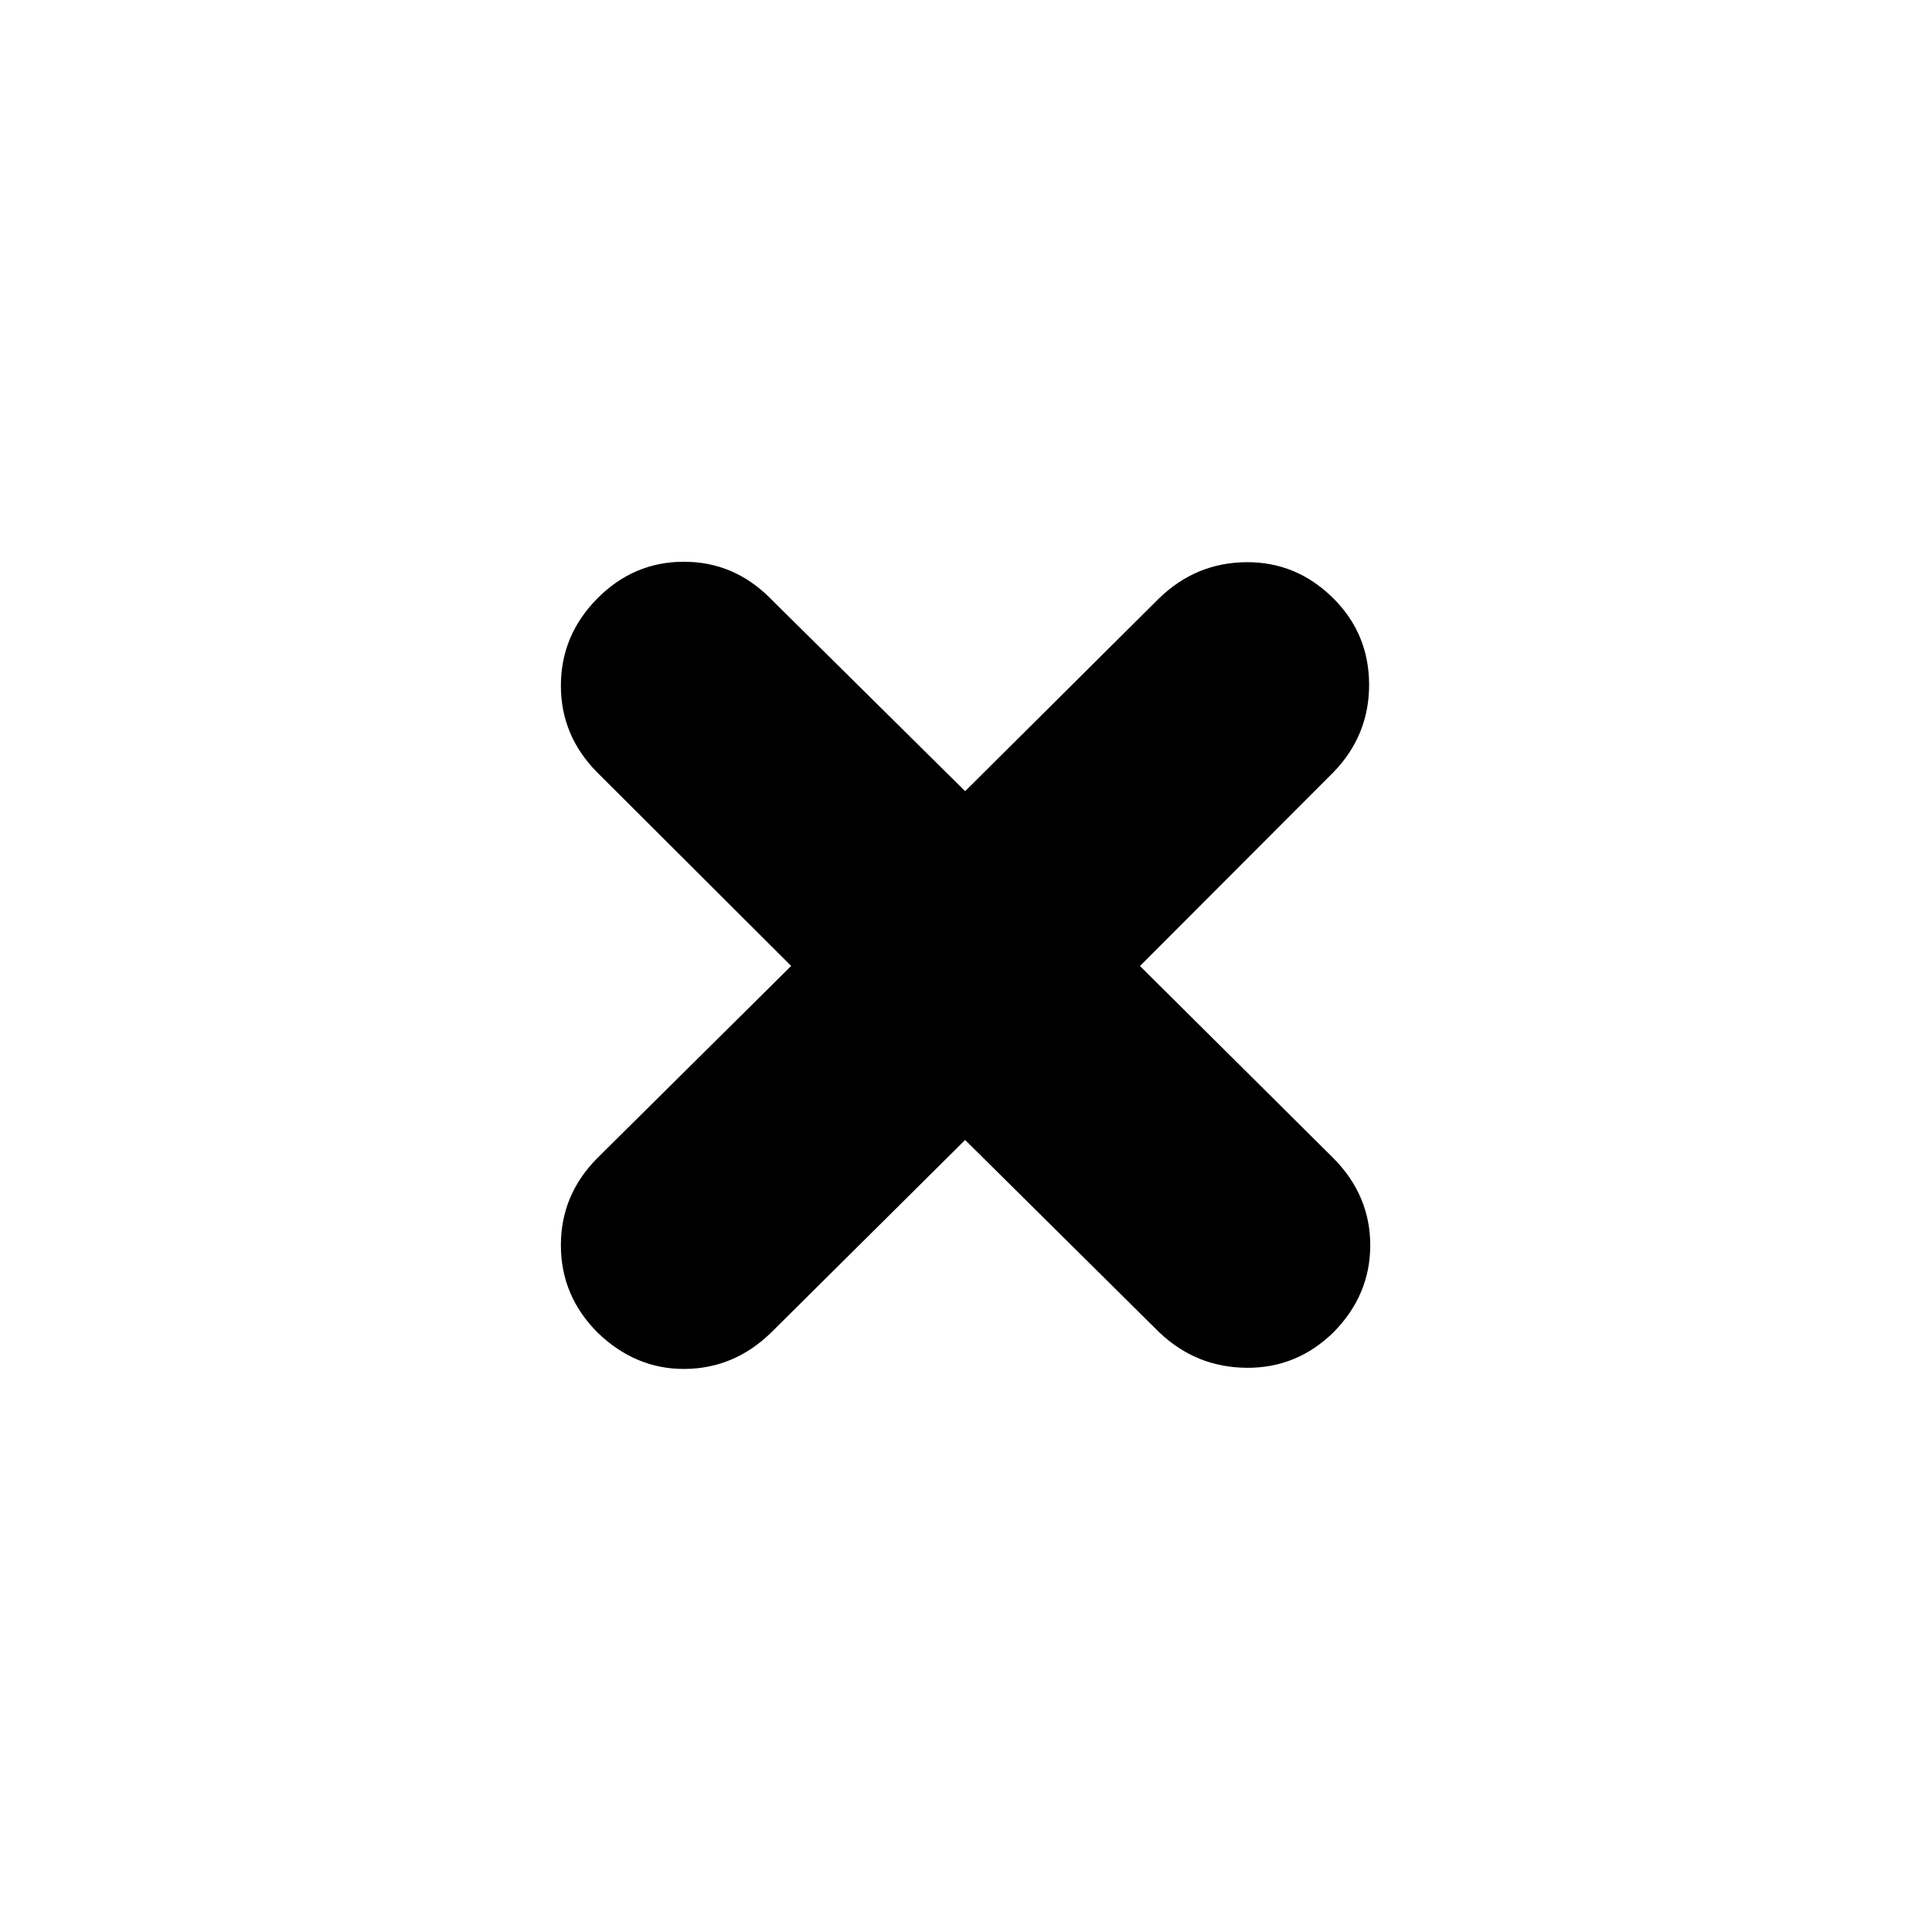
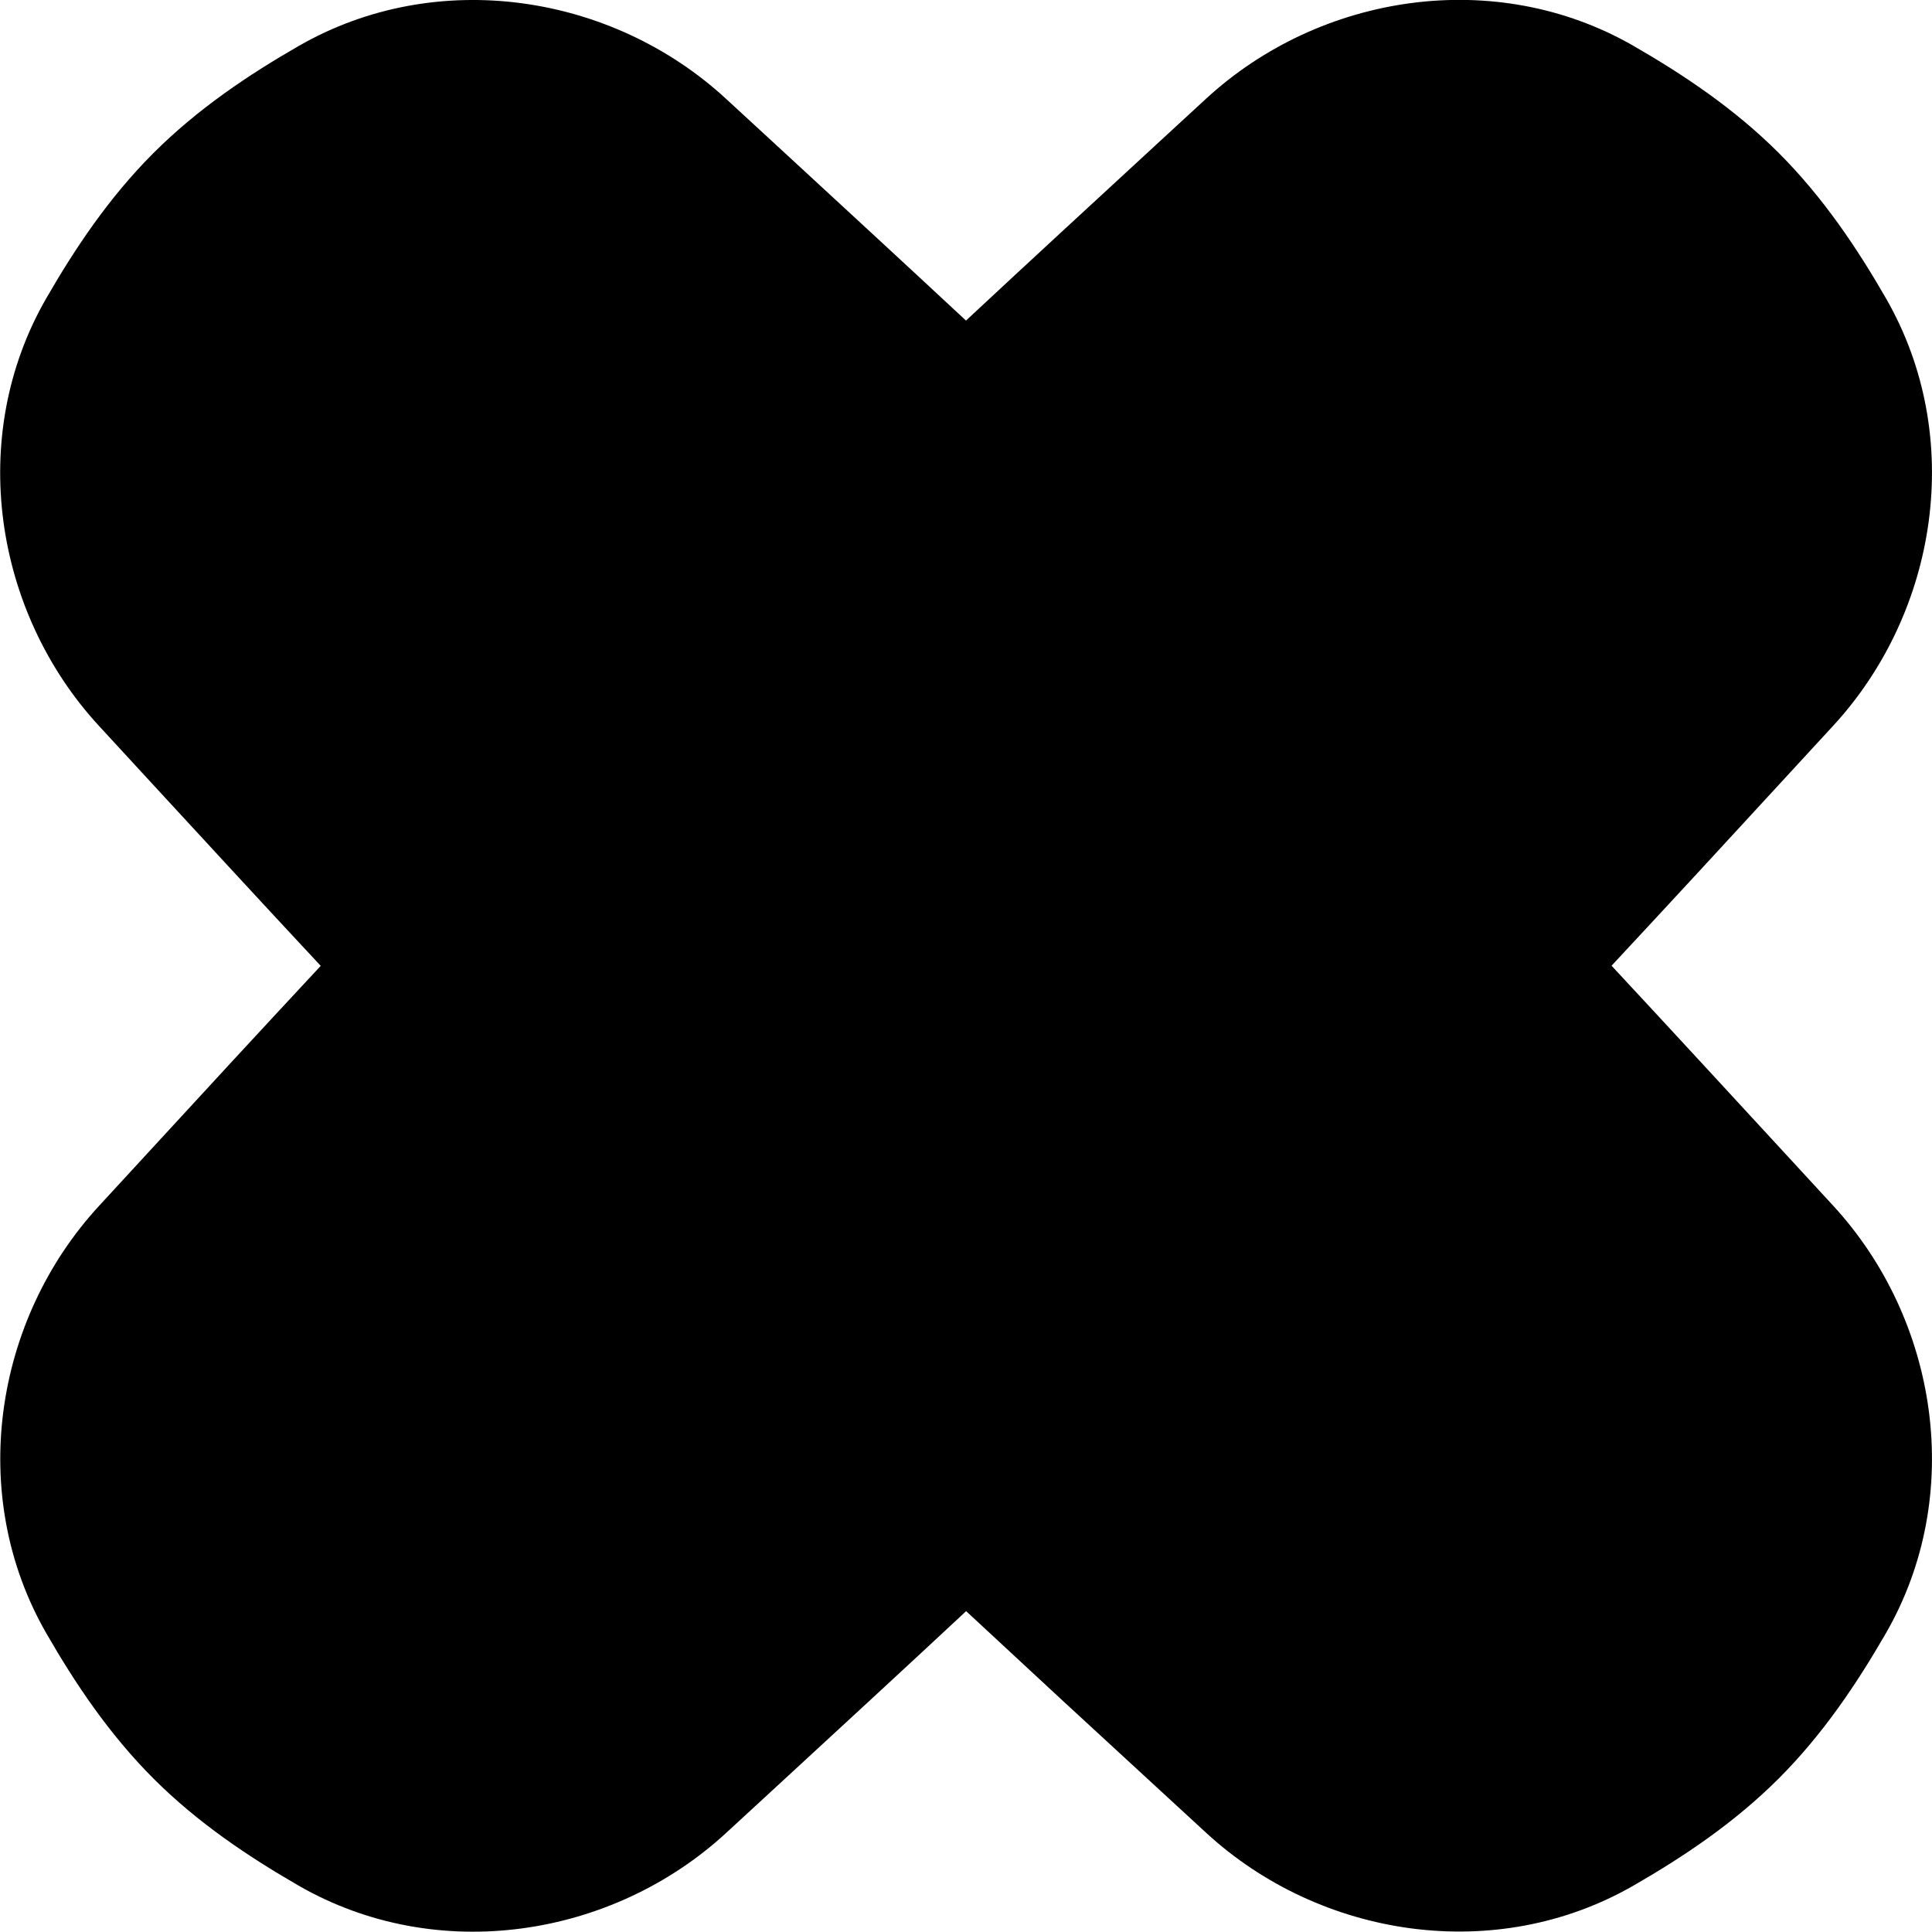
- <svg xmlns="http://www.w3.org/2000/svg" height="24px" viewBox="0 -960 960 960" width="24px" fill="currentColor">
-   <path d="m479.57-393.56-96.42 95.73q-18.32 17.83-42.81 18.05-24.49.21-43.38-18.05-18.26-18.26-18.26-43.43 0-25.18 18.26-43.44l96.17-95.33-96.17-95.95q-18.26-18.32-18.26-43.31 0-24.99 18.09-43.32 18.1-18.26 43.02-18.26t43.02 18.26l96.74 95.74 96.28-95.74q18.32-17.82 43.38-18.04 25.05-.22 43.38 18.04 17.69 17.7 17.69 42.87 0 25.18-17.69 43.44L566.44-480l96.17 95.54q18.26 18.49 18.26 43.23T662.61-298q-18.26 17.87-43.22 17.65-24.96-.22-43.22-17.48l-96.6-95.73Z" />
+ <svg xmlns="http://www.w3.org/2000/svg" fill="none" viewBox="0 0 14 14" id="Delete-2--Streamline-Flex">
+   <g id="delete-2--remove-bold-add-button-buttons-delete-cross-x-mathematics-multiply-math">
+     <path id="Union" fill="currentColor" fill-rule="evenodd" d="M5.261 0.716c-0.825 -0.761 -2.096 -0.959 -3.098 -0.382 -0.36 0.207 -0.73 0.454 -1.052 0.776 -0.323 0.323 -0.569 0.693 -0.776 1.052 -0.577 1.002 -0.378 2.273 0.382 3.098l0.338 0.367c0.416 0.451 0.838 0.91 1.269 1.372 -0.43 0.462 -0.854 0.921 -1.269 1.373l-0.337 0.366c-0.761 0.825 -0.959 2.096 -0.382 3.098 0.207 0.36 0.454 0.73 0.776 1.052 0.323 0.323 0.693 0.569 1.052 0.776 1.002 0.577 2.273 0.378 3.098 -0.382l0.367 -0.338c0.451 -0.416 0.91 -0.838 1.372 -1.269 0.462 0.43 0.921 0.854 1.373 1.269l0.366 0.337c0.825 0.76 2.096 0.959 3.098 0.382 0.36 -0.207 0.73 -0.454 1.052 -0.776s0.569 -0.693 0.776 -1.052c0.577 -1.002 0.378 -2.273 -0.382 -3.098l-0.338 -0.367c-0.416 -0.451 -0.838 -0.91 -1.268 -1.372 0.43 -0.462 0.853 -0.92 1.268 -1.372l0.338 -0.367c0.76 -0.825 0.959 -2.096 0.382 -3.098 -0.207 -0.36 -0.454 -0.73 -0.776 -1.052 -0.323 -0.323 -0.693 -0.569 -1.052 -0.776 -1.002 -0.577 -2.273 -0.378 -3.098 0.382l-0.366 0.337 -0.001 0.001C7.921 1.47 7.462 1.892 7 2.323c-0.462 -0.43 -0.921 -0.853 -1.372 -1.269L5.261 0.716Z" clip-rule="evenodd" stroke-width="1" />
+   </g>
</svg>
